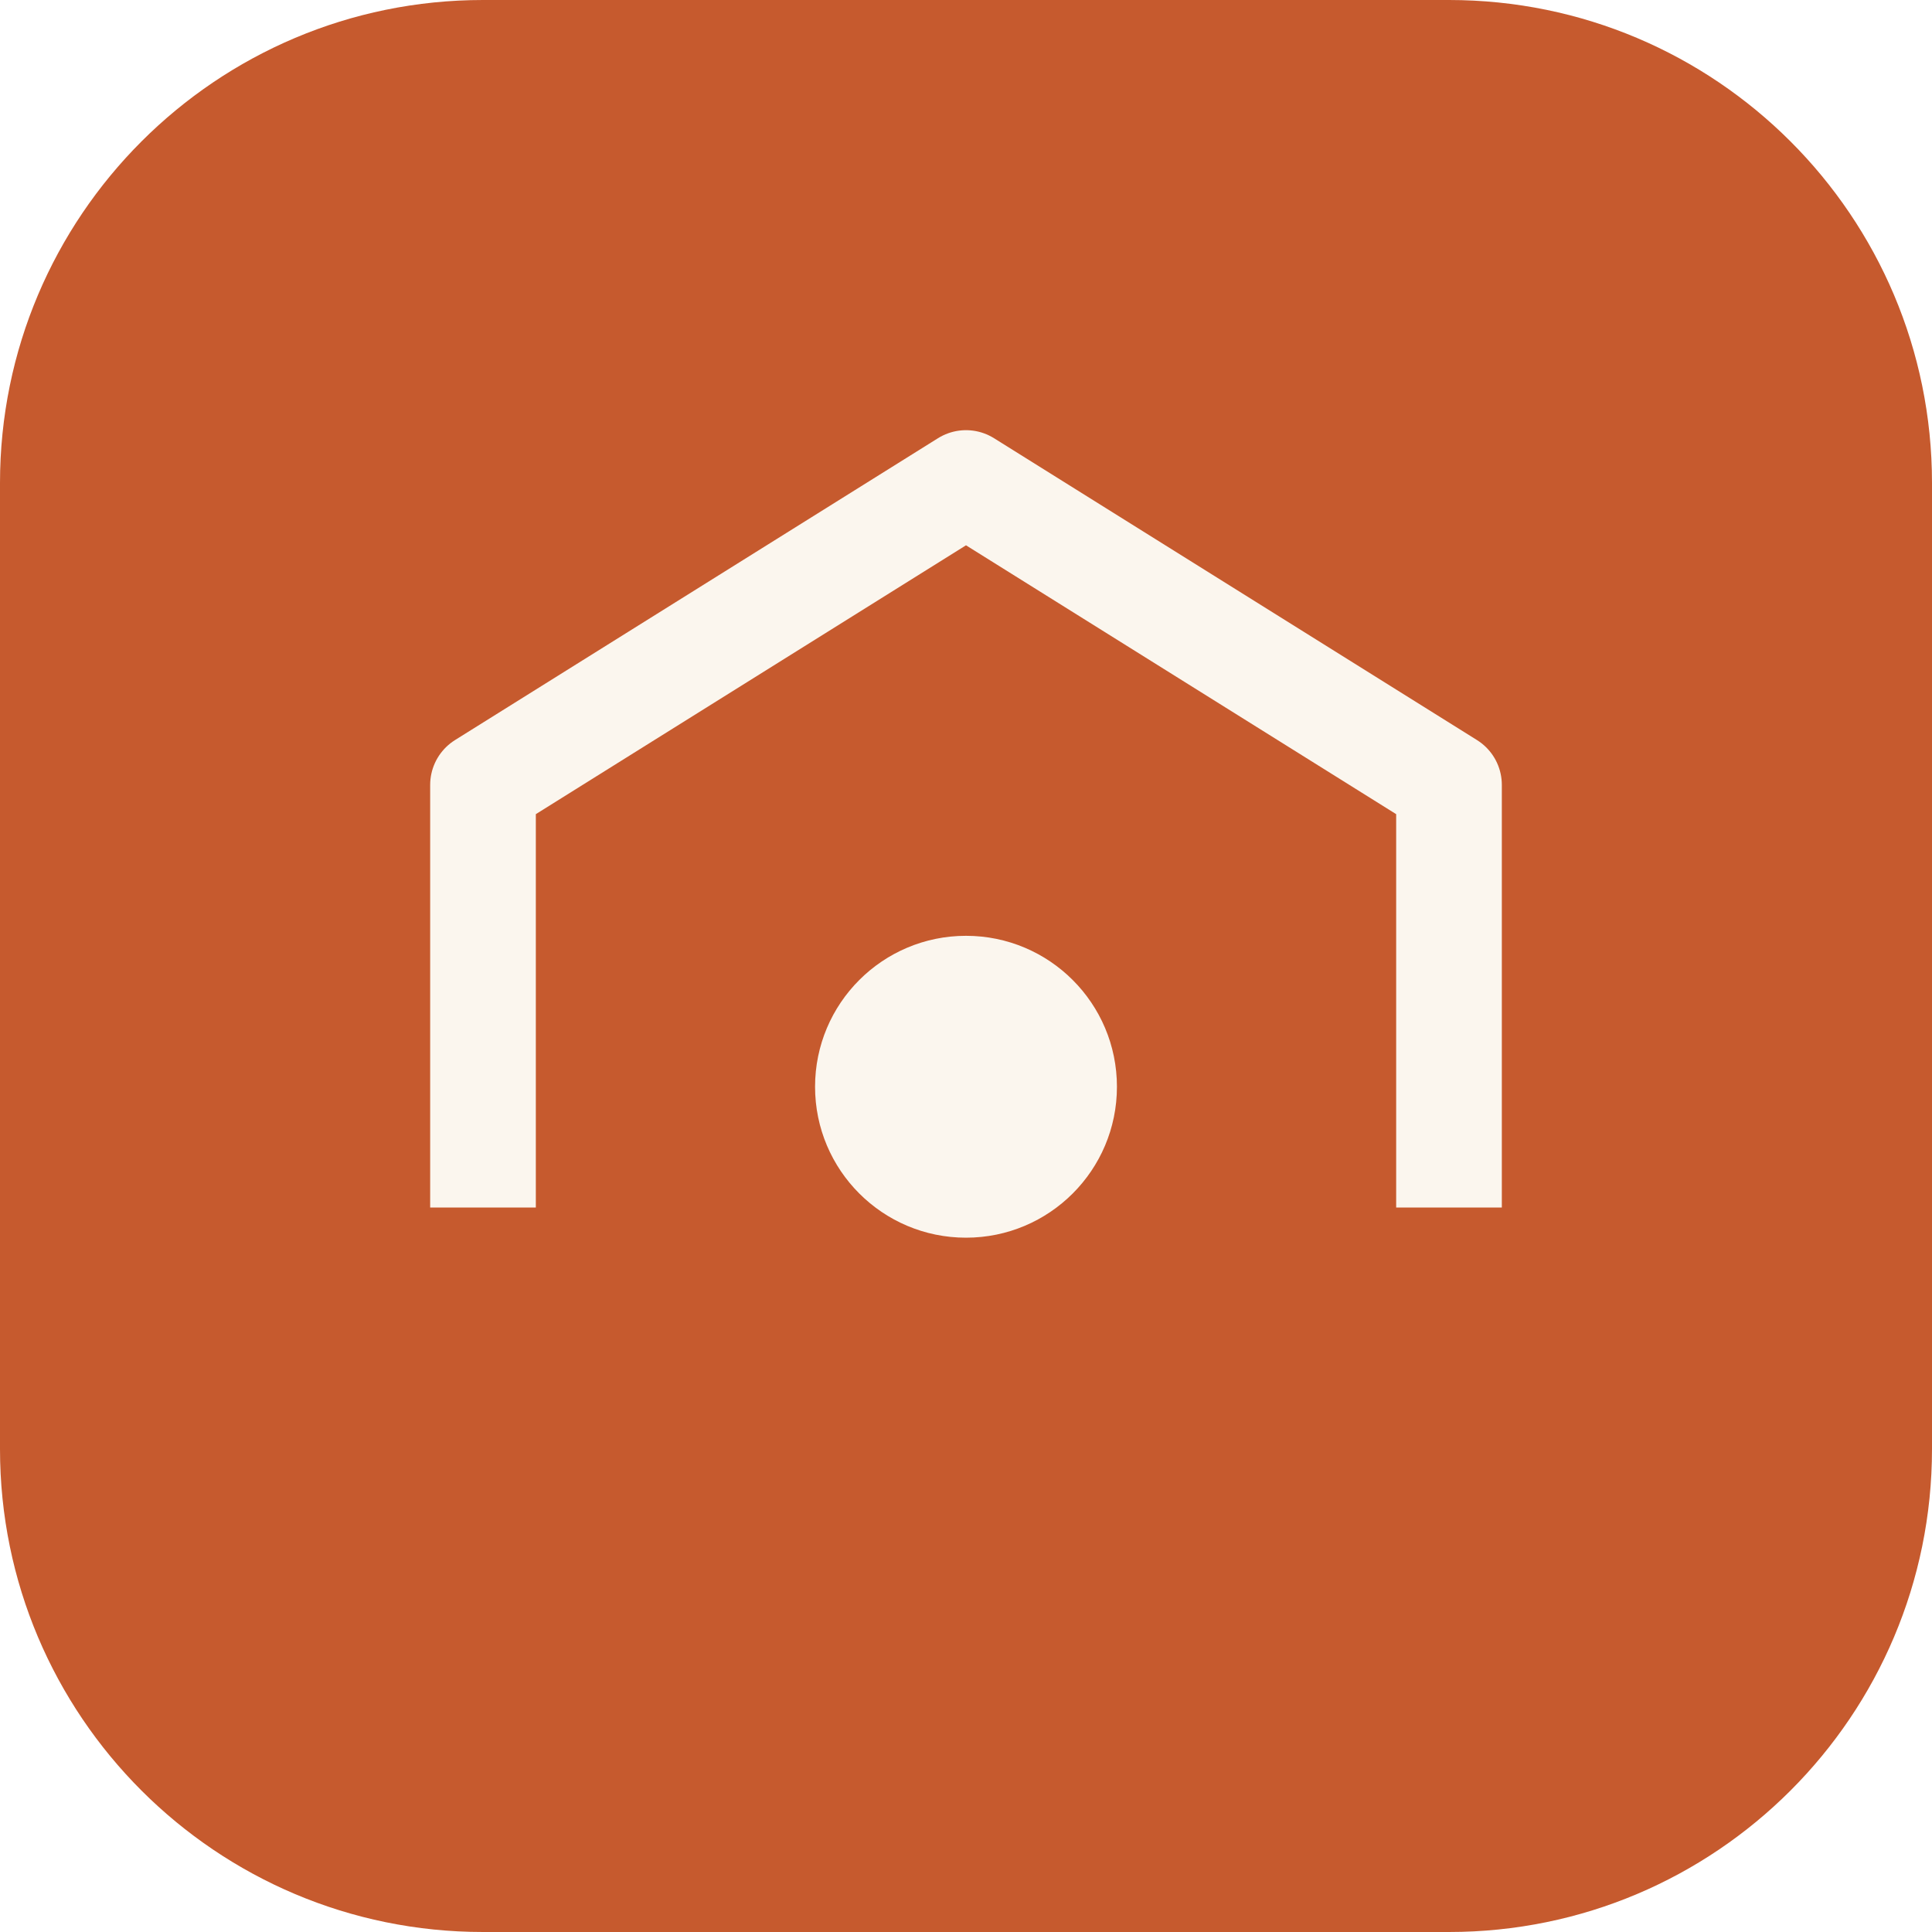
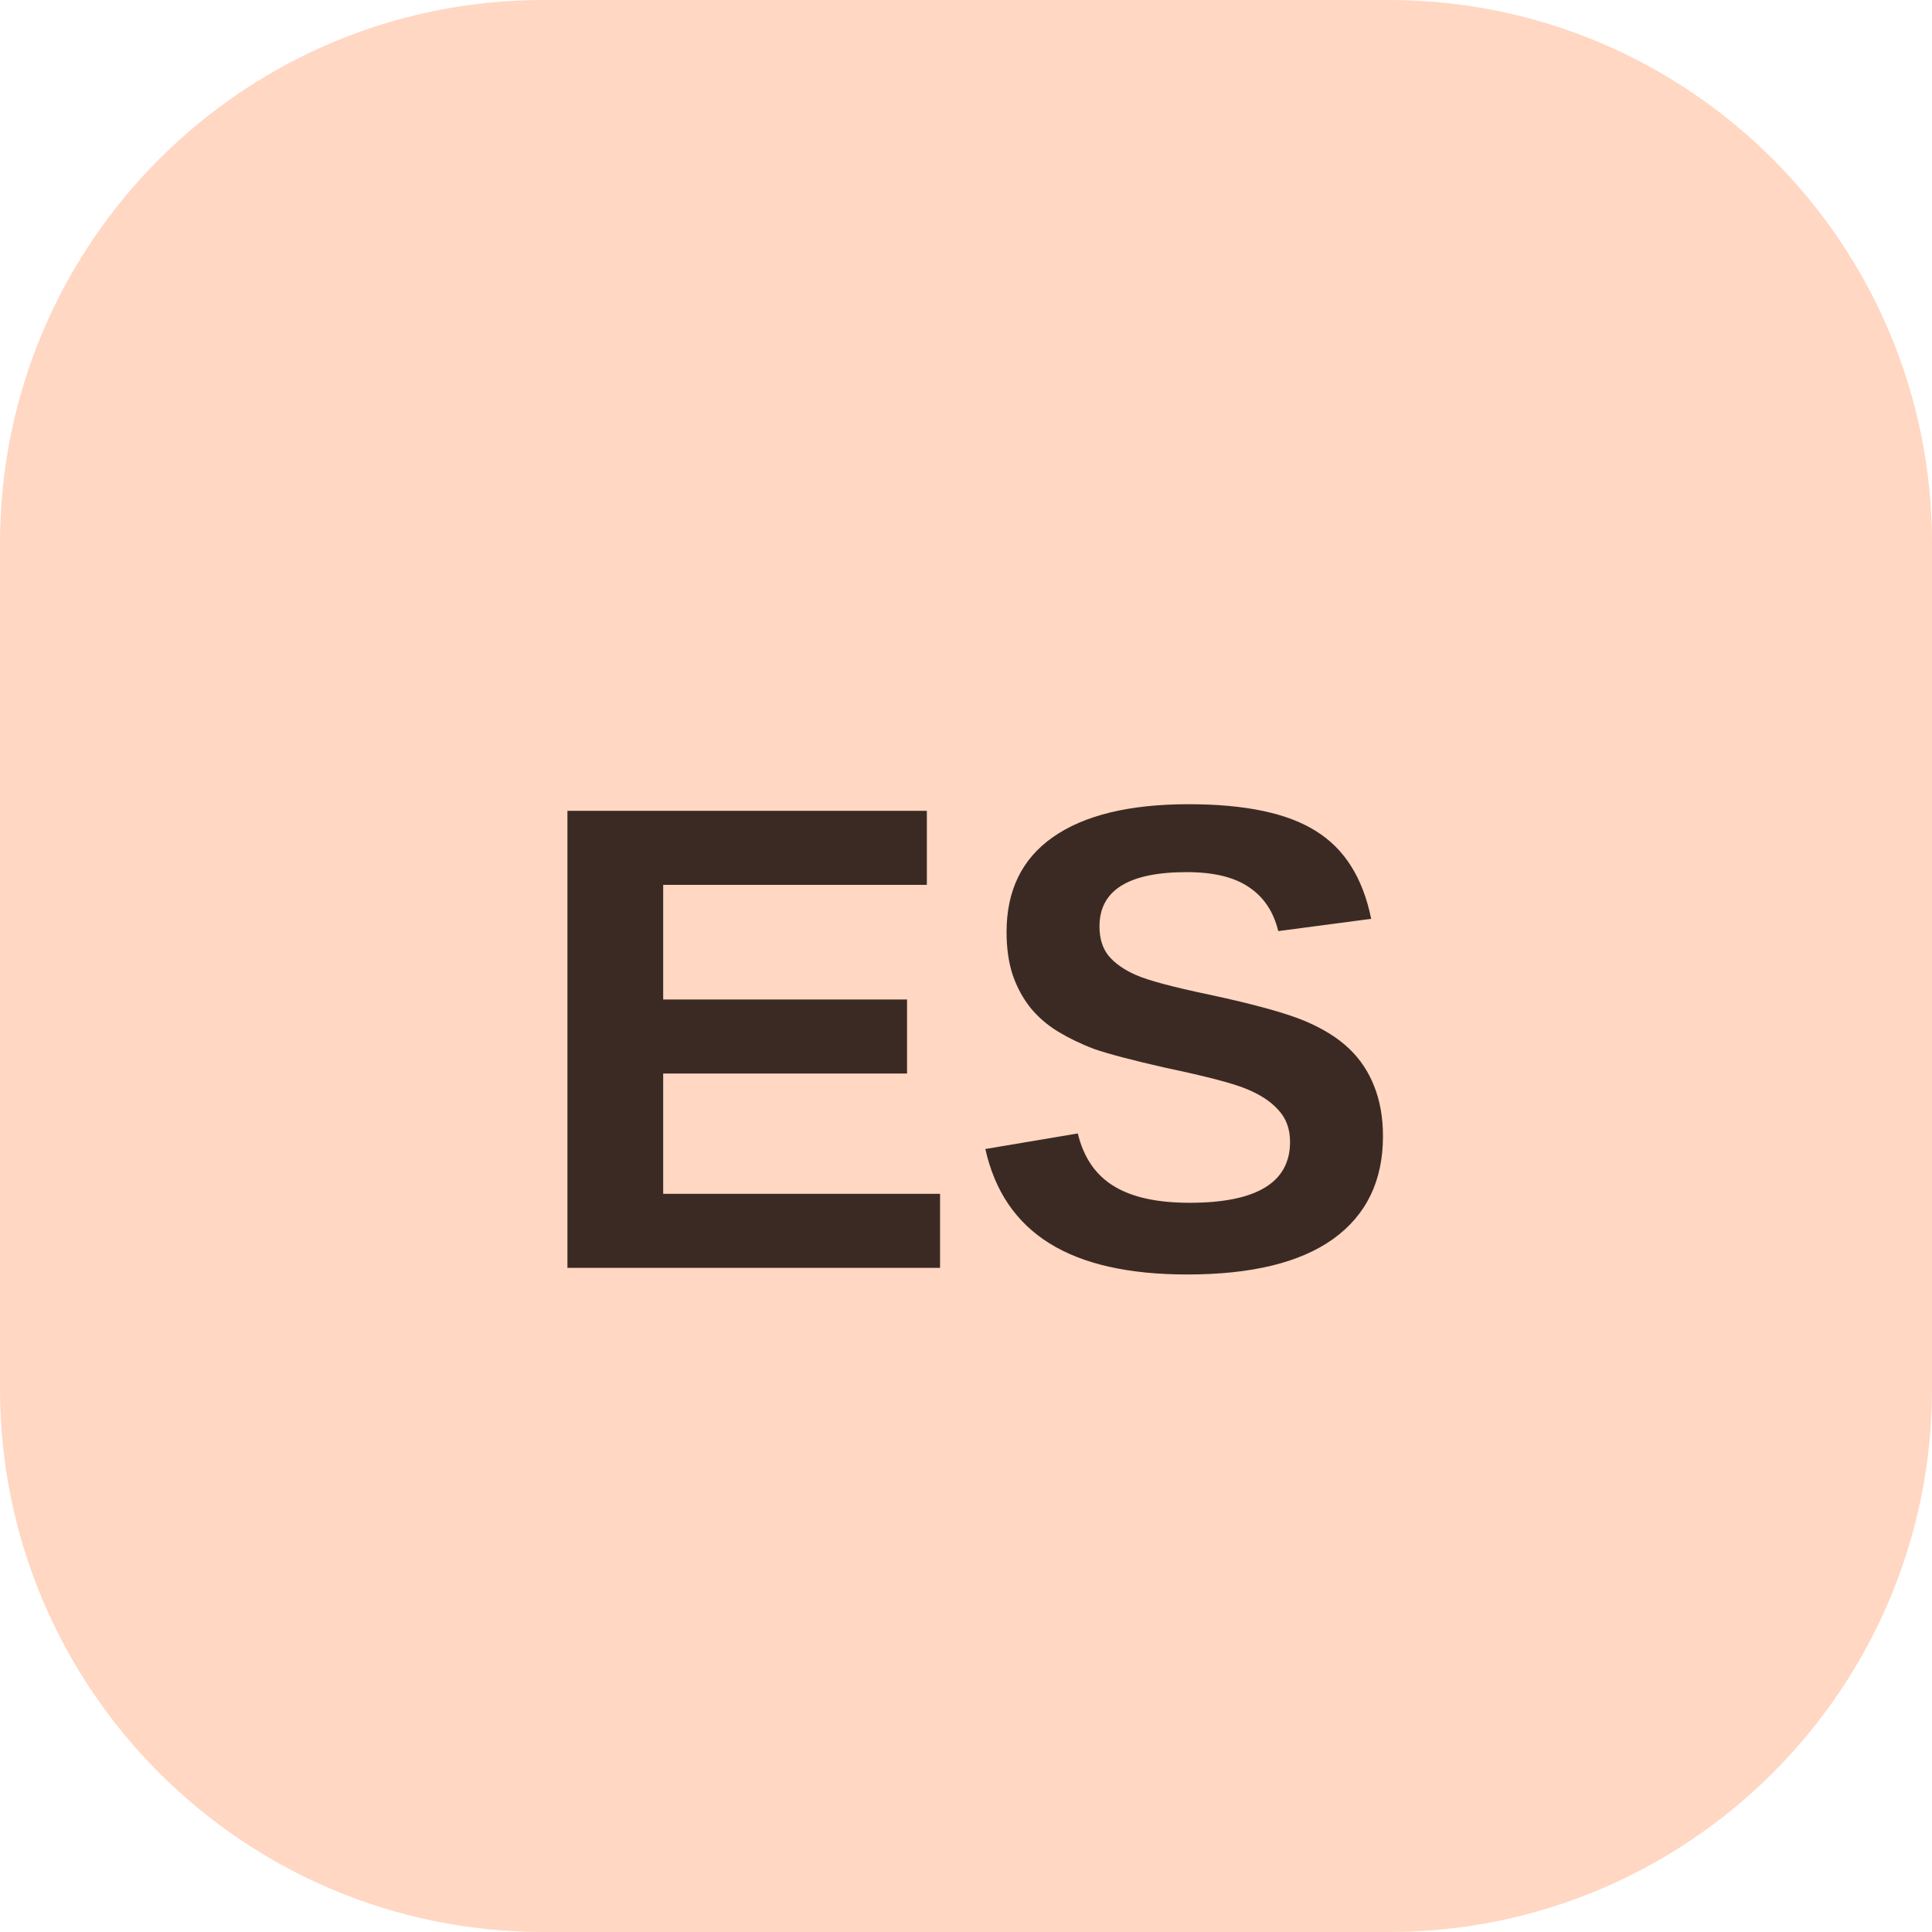
<svg xmlns="http://www.w3.org/2000/svg" viewBox="0 0 64 64">
-   <rect width="64" height="64" rx="16" fill="#C65A2E" />
-   <path d="M16 40 V26 l16-10 16 10v14" fill="none" stroke="#FBF6EE" stroke-width="3.5" stroke-linejoin="round" />
-   <circle cx="32" cy="36" r="5" fill="#FBF6EE" />
+   <rect width="64" height="64" rx="18" fill="#ffd7c2" />
+   <text x="32" y="42" text-anchor="middle" font-family="Arial, sans-serif" font-size="22" font-weight="700" fill="#3b2a24">ES</text>
</svg>
